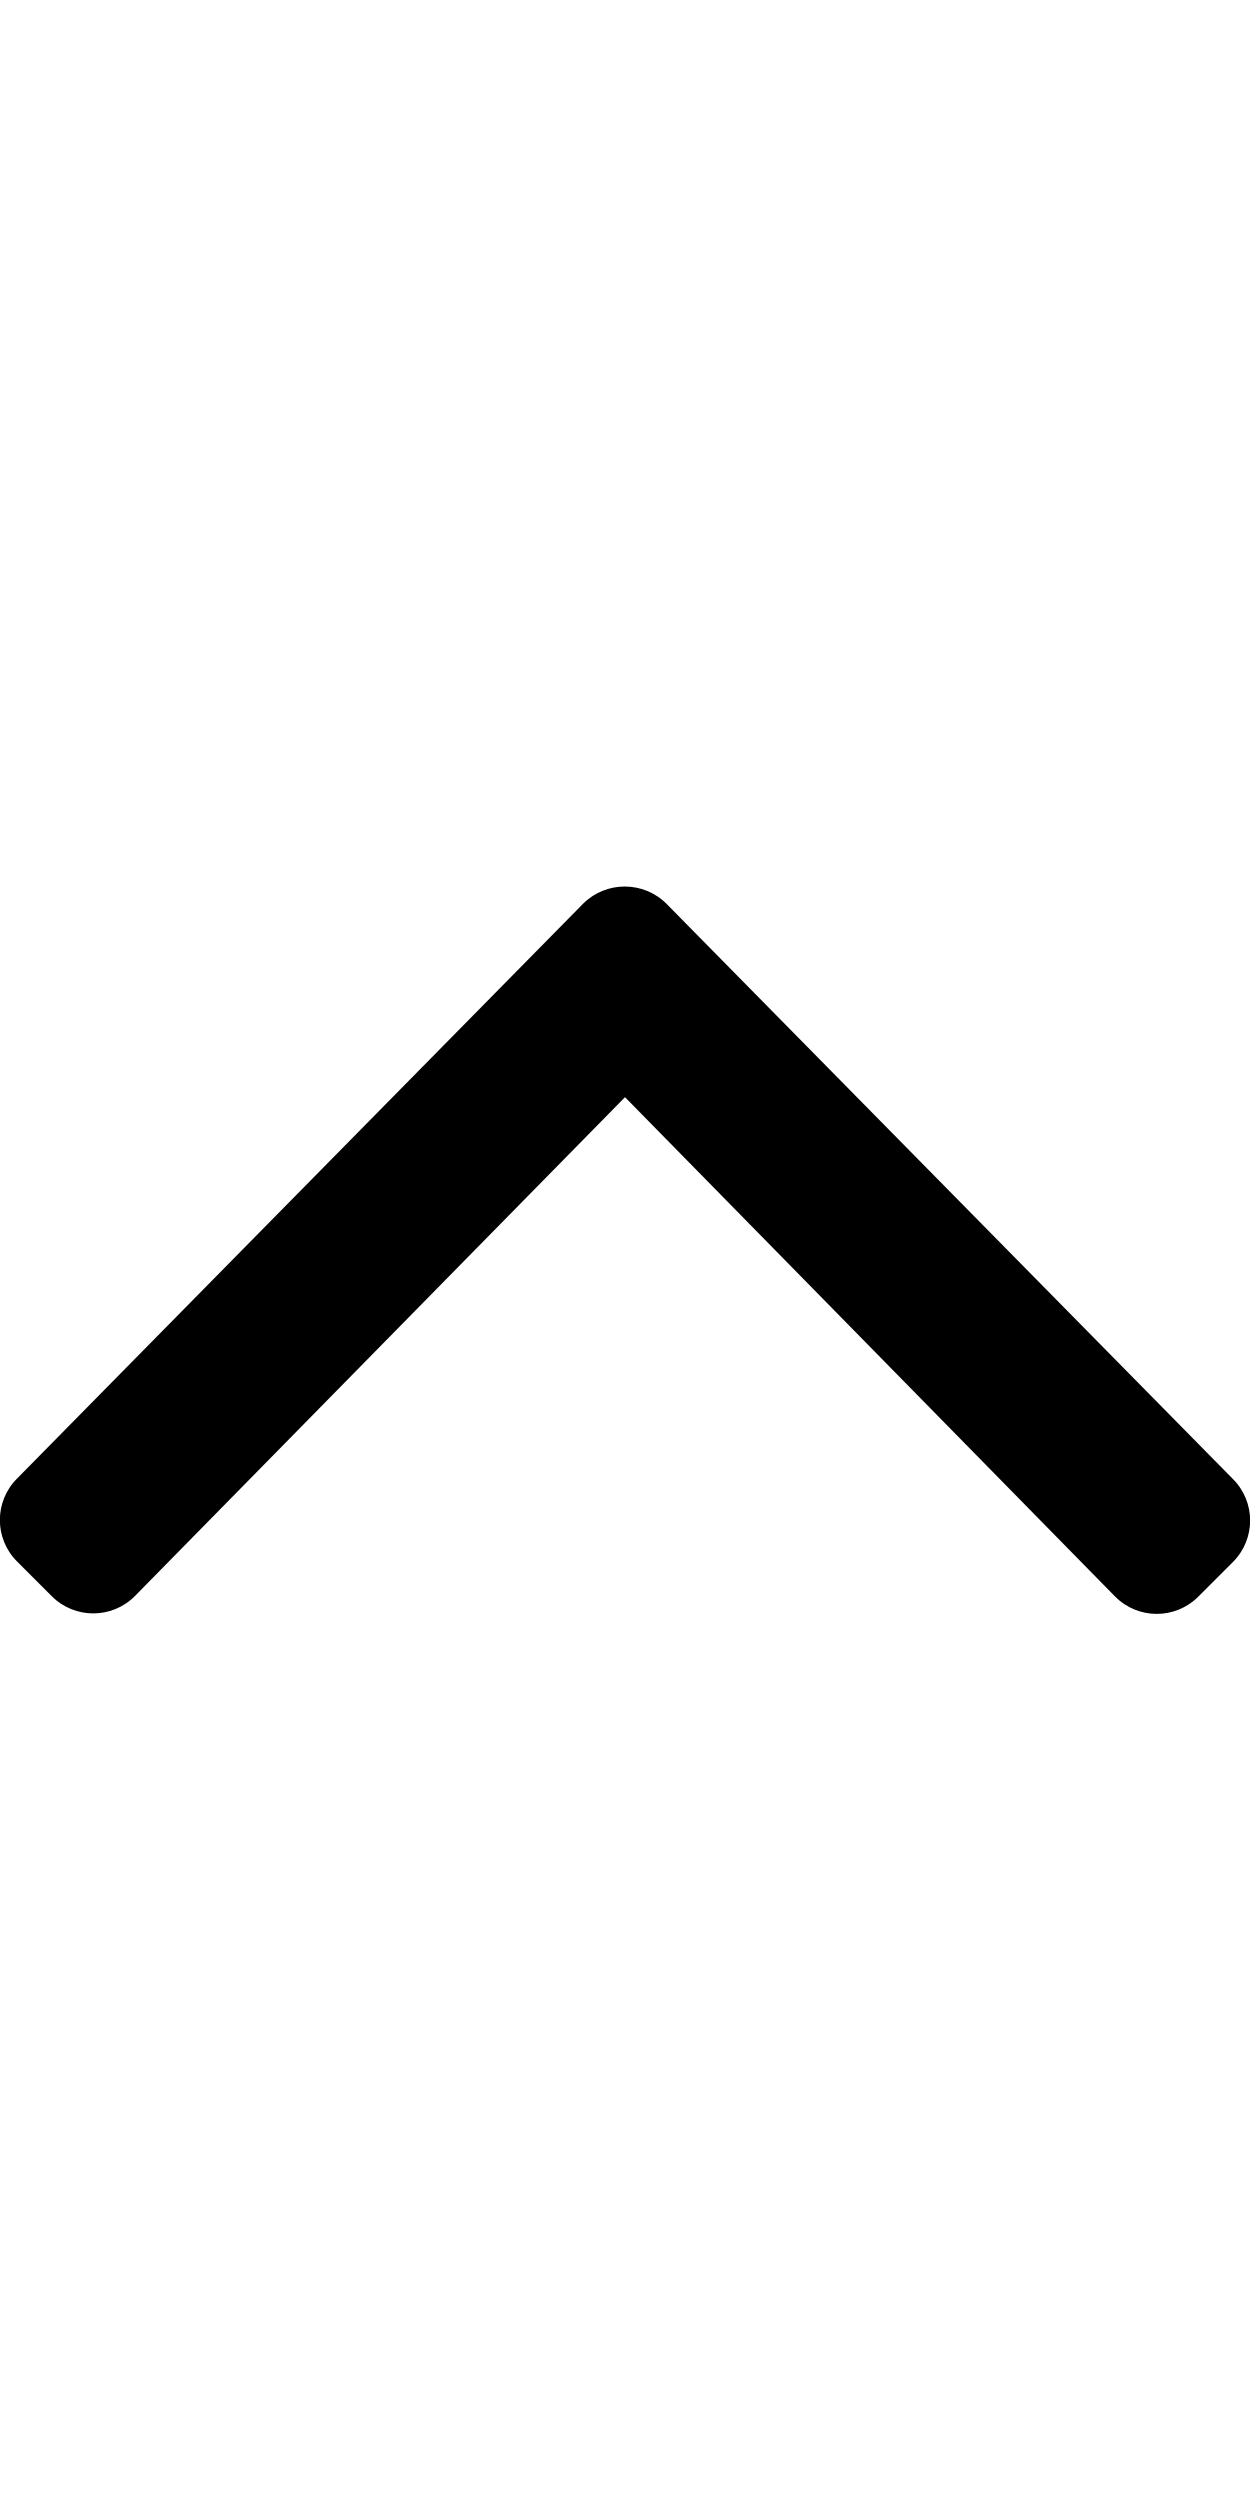
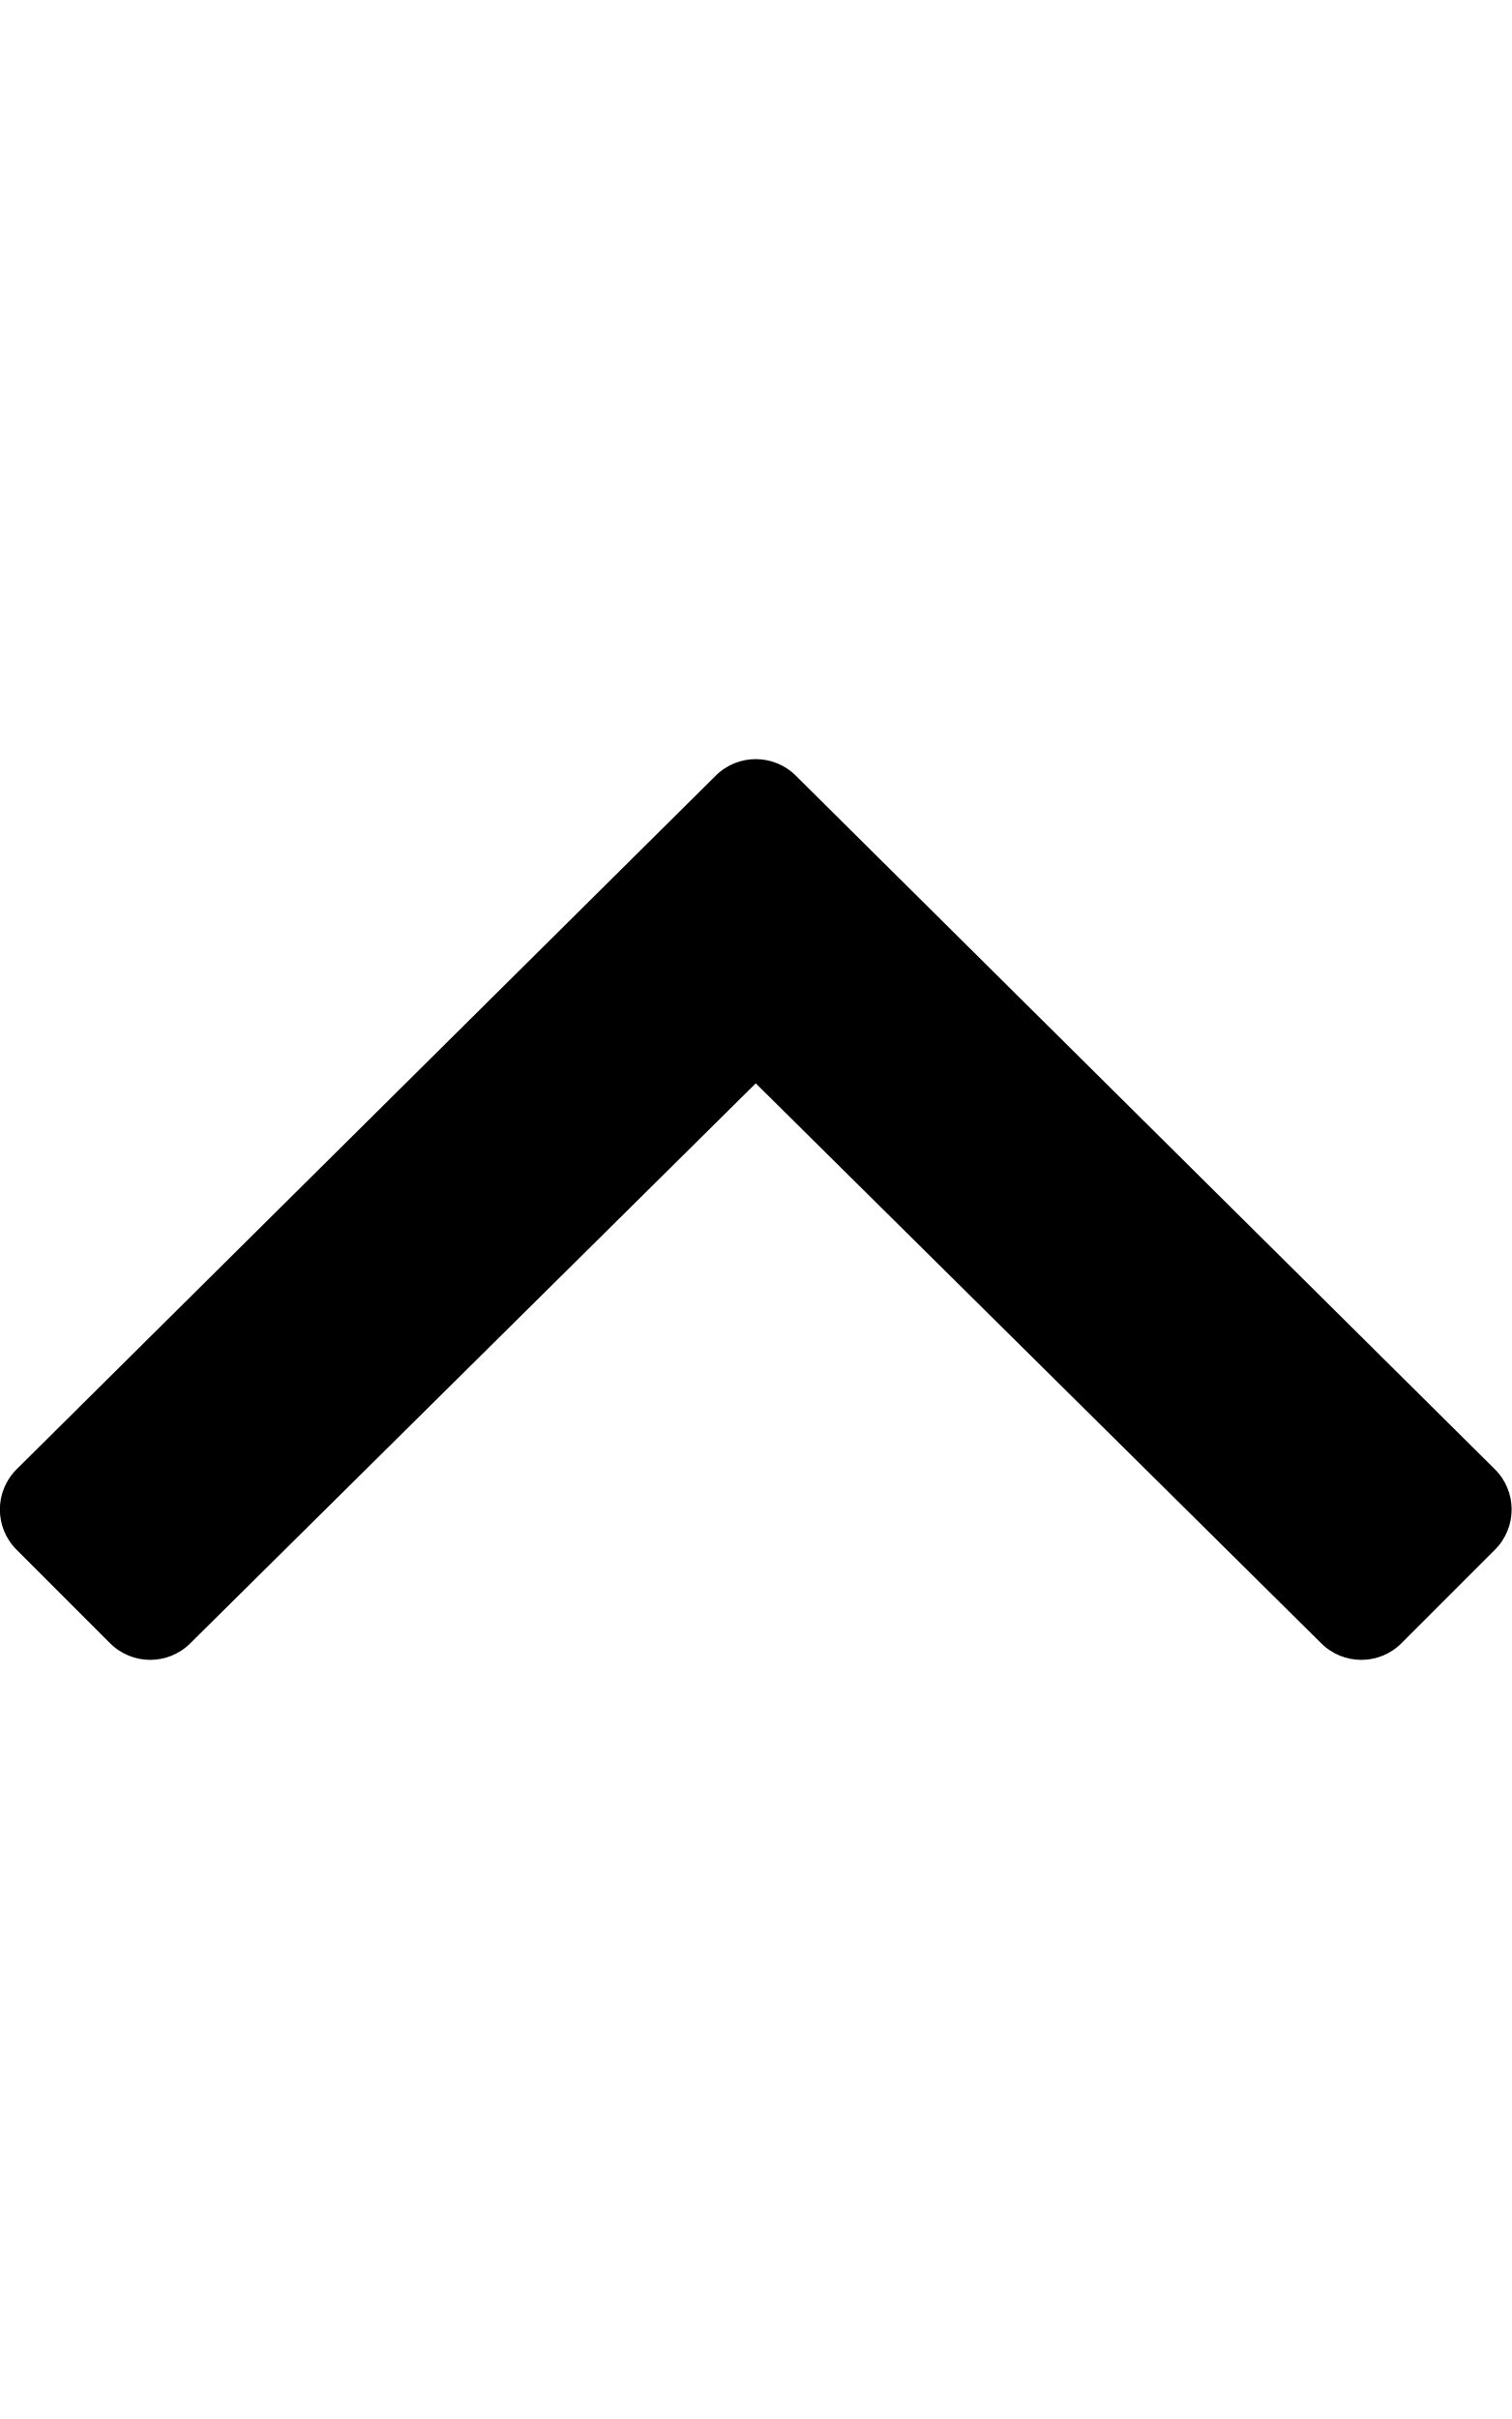
- <svg xmlns="http://www.w3.org/2000/svg" viewBox="0 0 256 512">
-   <path d="M136.5 185.1l116 117.8c4.7 4.7 4.7 12.3 0 17l-7.1 7.1c-4.7 4.7-12.3 4.7-17 0L128 224.7 27.6 326.9c-4.7 4.7-12.3 4.7-17 0l-7.1-7.1c-4.7-4.7-4.7-12.3 0-17l116-117.8c4.7-4.6 12.3-4.6 17 .1z" />
+ <svg xmlns="http://www.w3.org/2000/svg" viewBox="0 0 320 512">
+   <path d="M168.5 164.2l148 146.8c4.7 4.7 4.7 12.3 0 17l-19.8 19.8c-4.7 4.7-12.3 4.7-17 0L160 229.3 40.3 347.8c-4.7 4.7-12.3 4.7-17 0L3.5 328c-4.7-4.7-4.7-12.3 0-17l148-146.8c4.7-4.7 12.3-4.7 17 0z" />
</svg>
